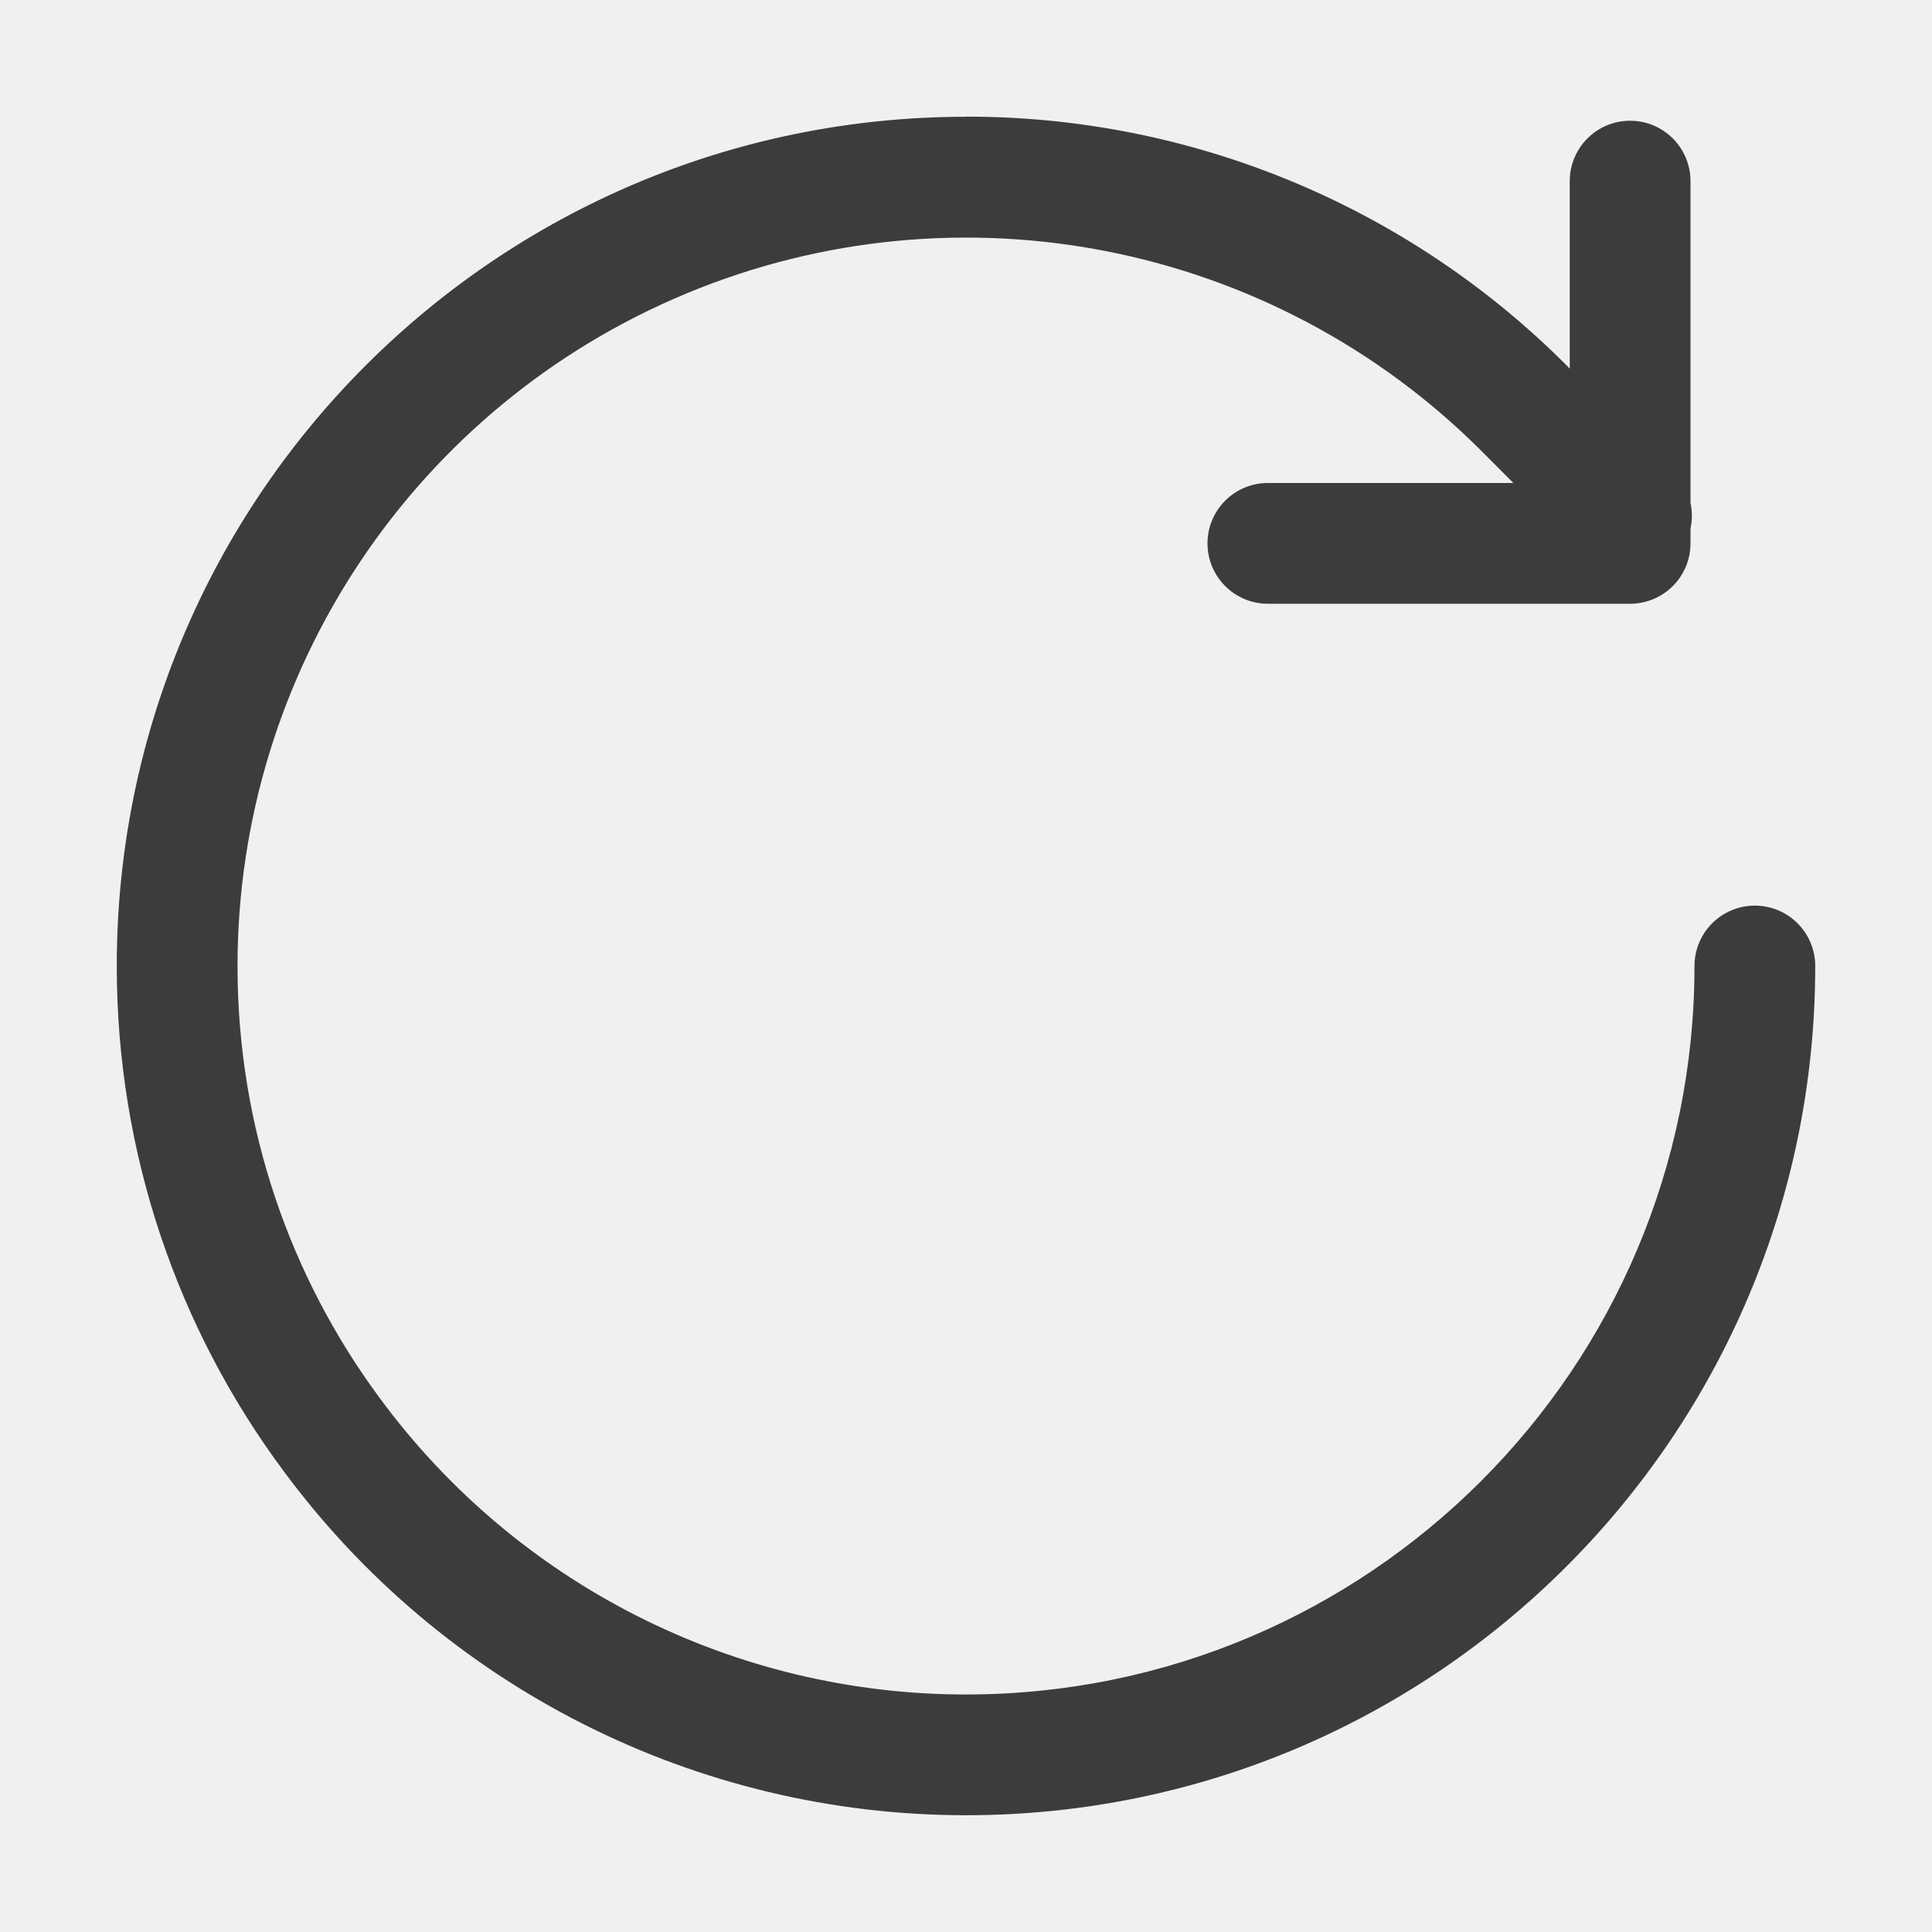
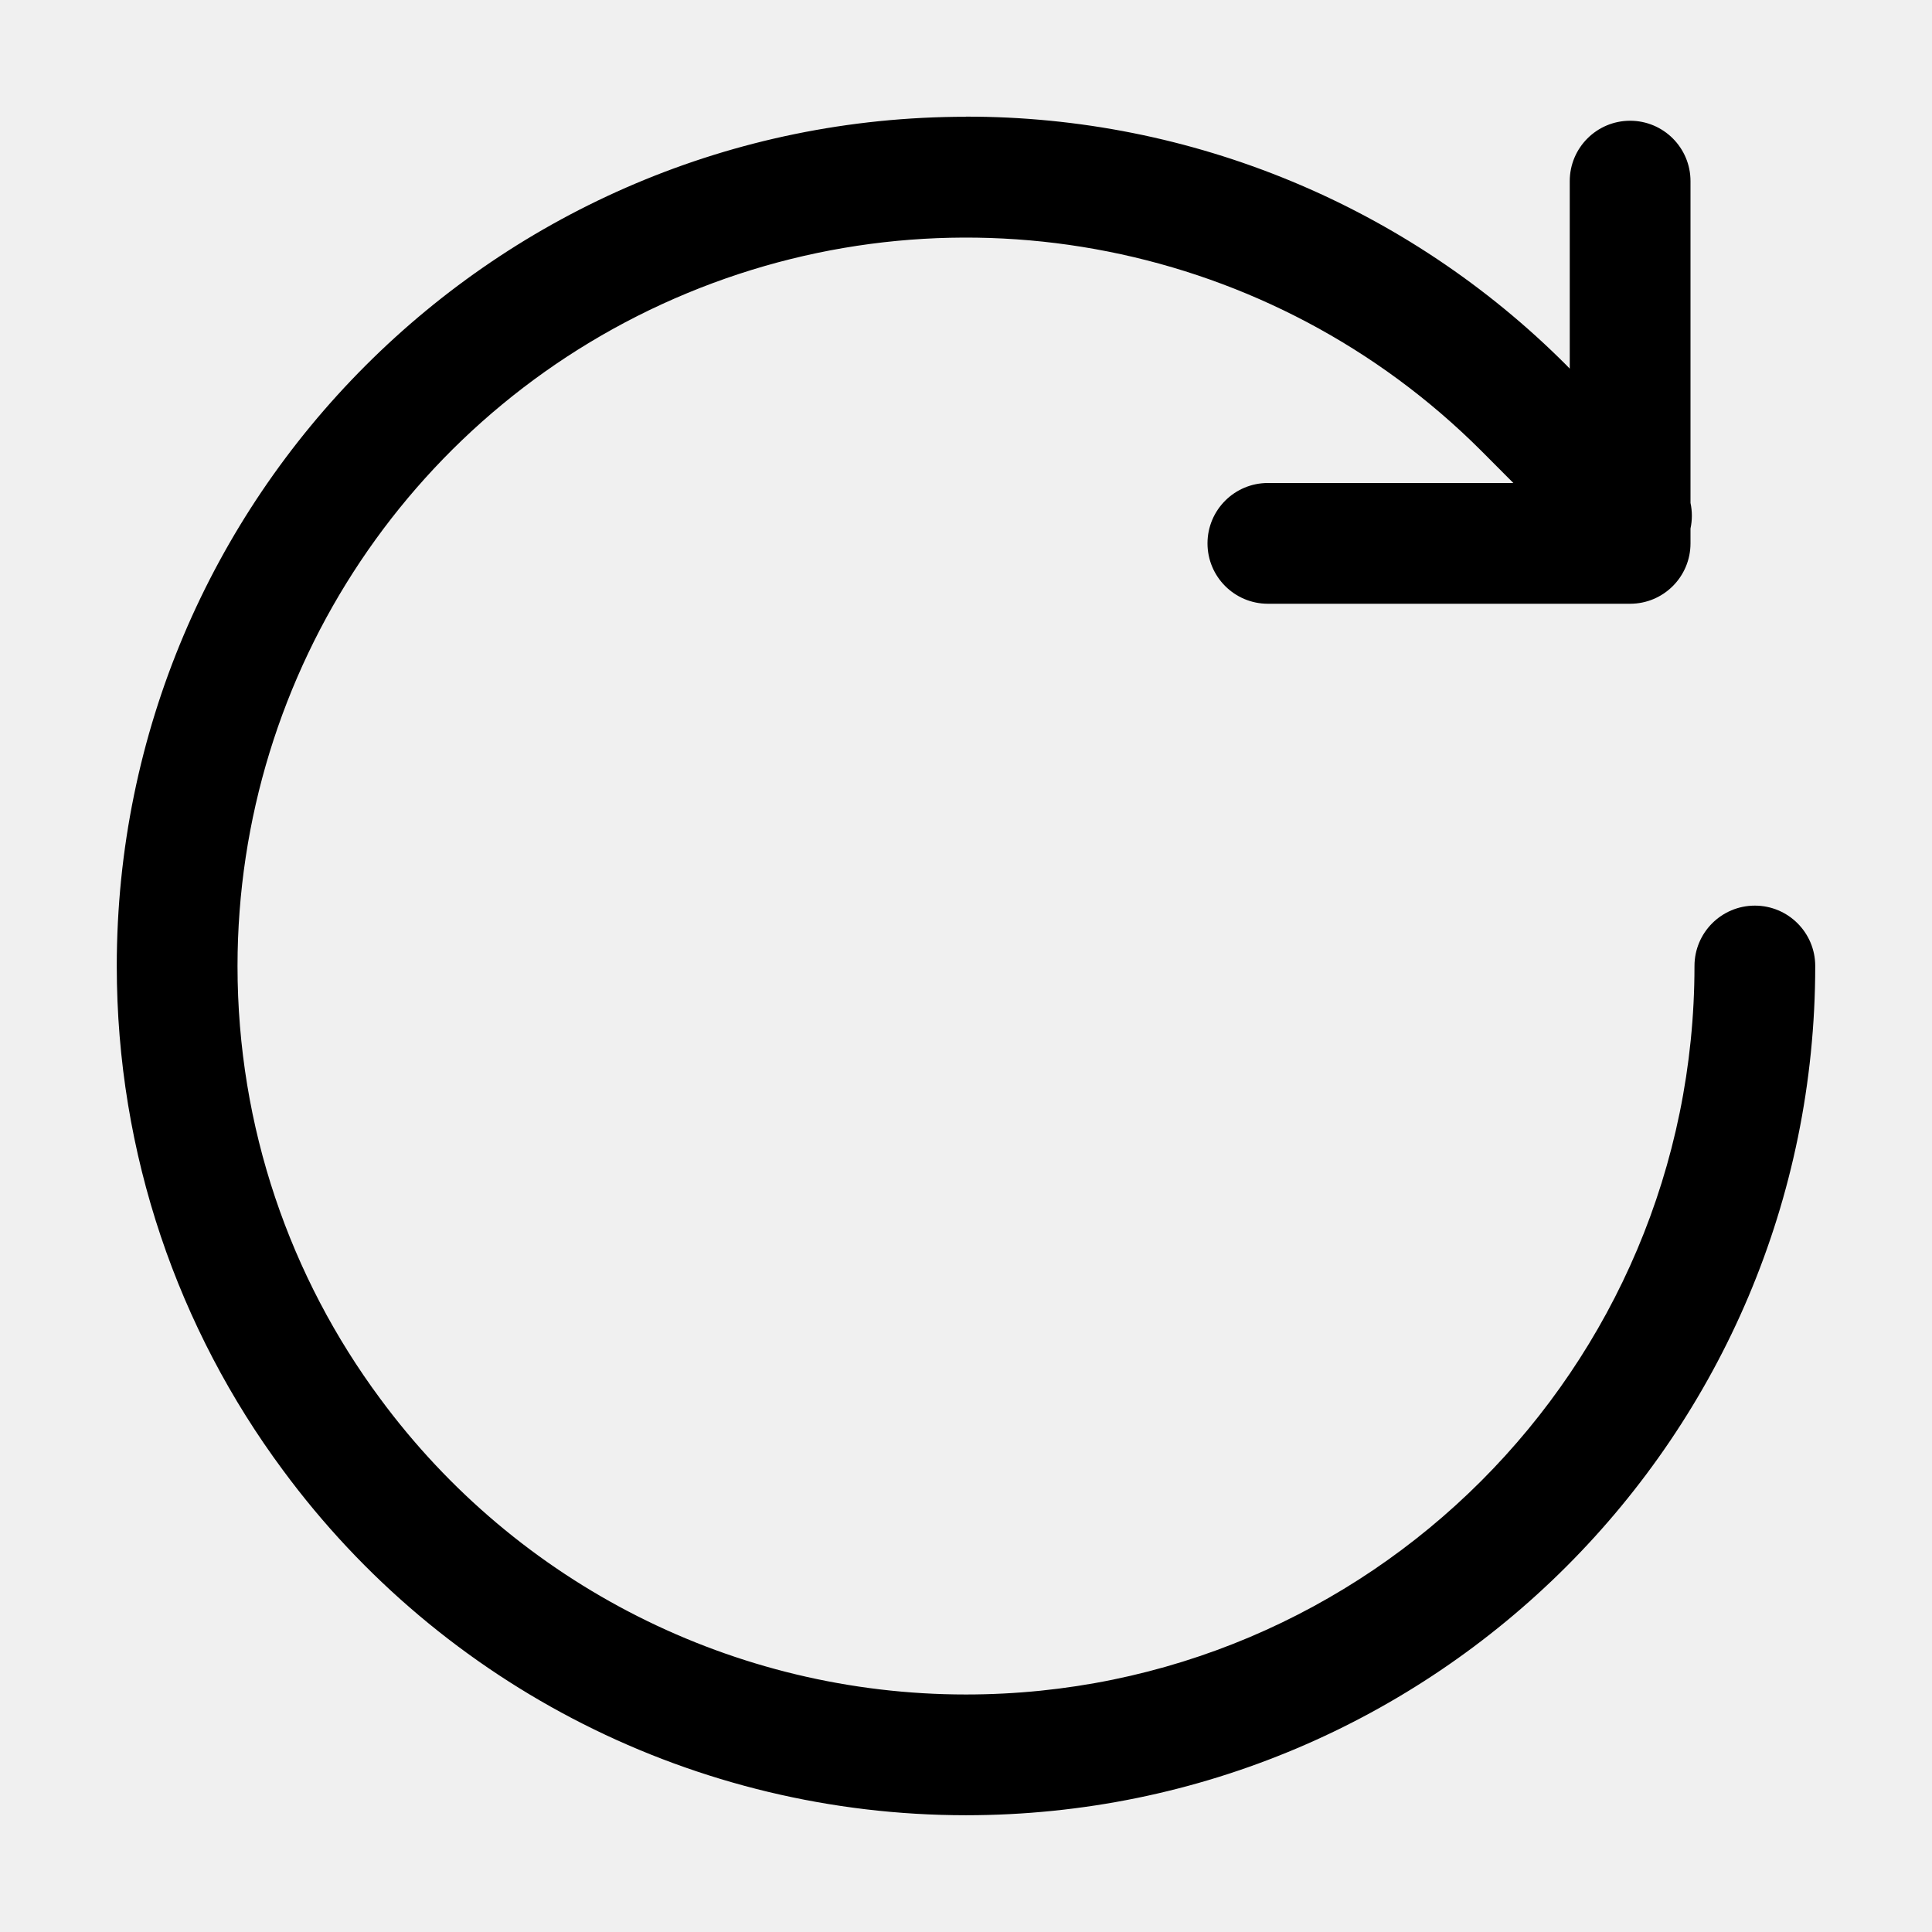
- <svg xmlns="http://www.w3.org/2000/svg" width="16" height="16" fill="none" viewBox="0 0 16 16">
+ <svg xmlns="http://www.w3.org/2000/svg" width="16" height="16" fill="currentColor" viewBox="0 0 16 16">
  <g clip-path="url(#a)">
-     <path fill="#3D3C3C" fill-rule="evenodd" d="M8 .967A7.035 7.035 0 0 0 .967 8c0 1.562.512 3.01 1.376 4.175A7.026 7.026 0 0 0 8 15.033 7.034 7.034 0 0 0 15.033 8a.5.5 0 1 0-1 0A6.034 6.034 0 0 1 8 14.033a6.026 6.026 0 0 1-4.853-2.452c-.741-1-1.18-2.24-1.18-3.581a6.035 6.035 0 0 1 10.3-4.267l.266.267H10.5a.5.5 0 0 0 0 1h3a.5.5 0 0 0 .5-.5v-.123a.503.503 0 0 0 0-.212V1.5a.5.5 0 0 0-1 0v1.553l-.026-.027A7.014 7.014 0 0 0 8 .966Z" clip-rule="evenodd" />
+     <path fill-rule="evenodd" d="M8 .967A7.035 7.035 0 0 0 .967 8c0 1.562.512 3.01 1.376 4.175A7.026 7.026 0 0 0 8 15.033 7.034 7.034 0 0 0 15.033 8a.5.5 0 1 0-1 0A6.034 6.034 0 0 1 8 14.033a6.026 6.026 0 0 1-4.853-2.452c-.741-1-1.18-2.24-1.18-3.581a6.035 6.035 0 0 1 10.3-4.267l.266.267H10.5a.5.5 0 0 0 0 1h3a.5.5 0 0 0 .5-.5v-.123a.503.503 0 0 0 0-.212V1.5a.5.5 0 0 0-1 0v1.553l-.026-.027A7.014 7.014 0 0 0 8 .966Z" clip-rule="evenodd" />
  </g>
  <defs>
    <clipPath id="a">
      <path fill="#fff" d="M0 0h16v16H0z" />
    </clipPath>
  </defs>
</svg>
